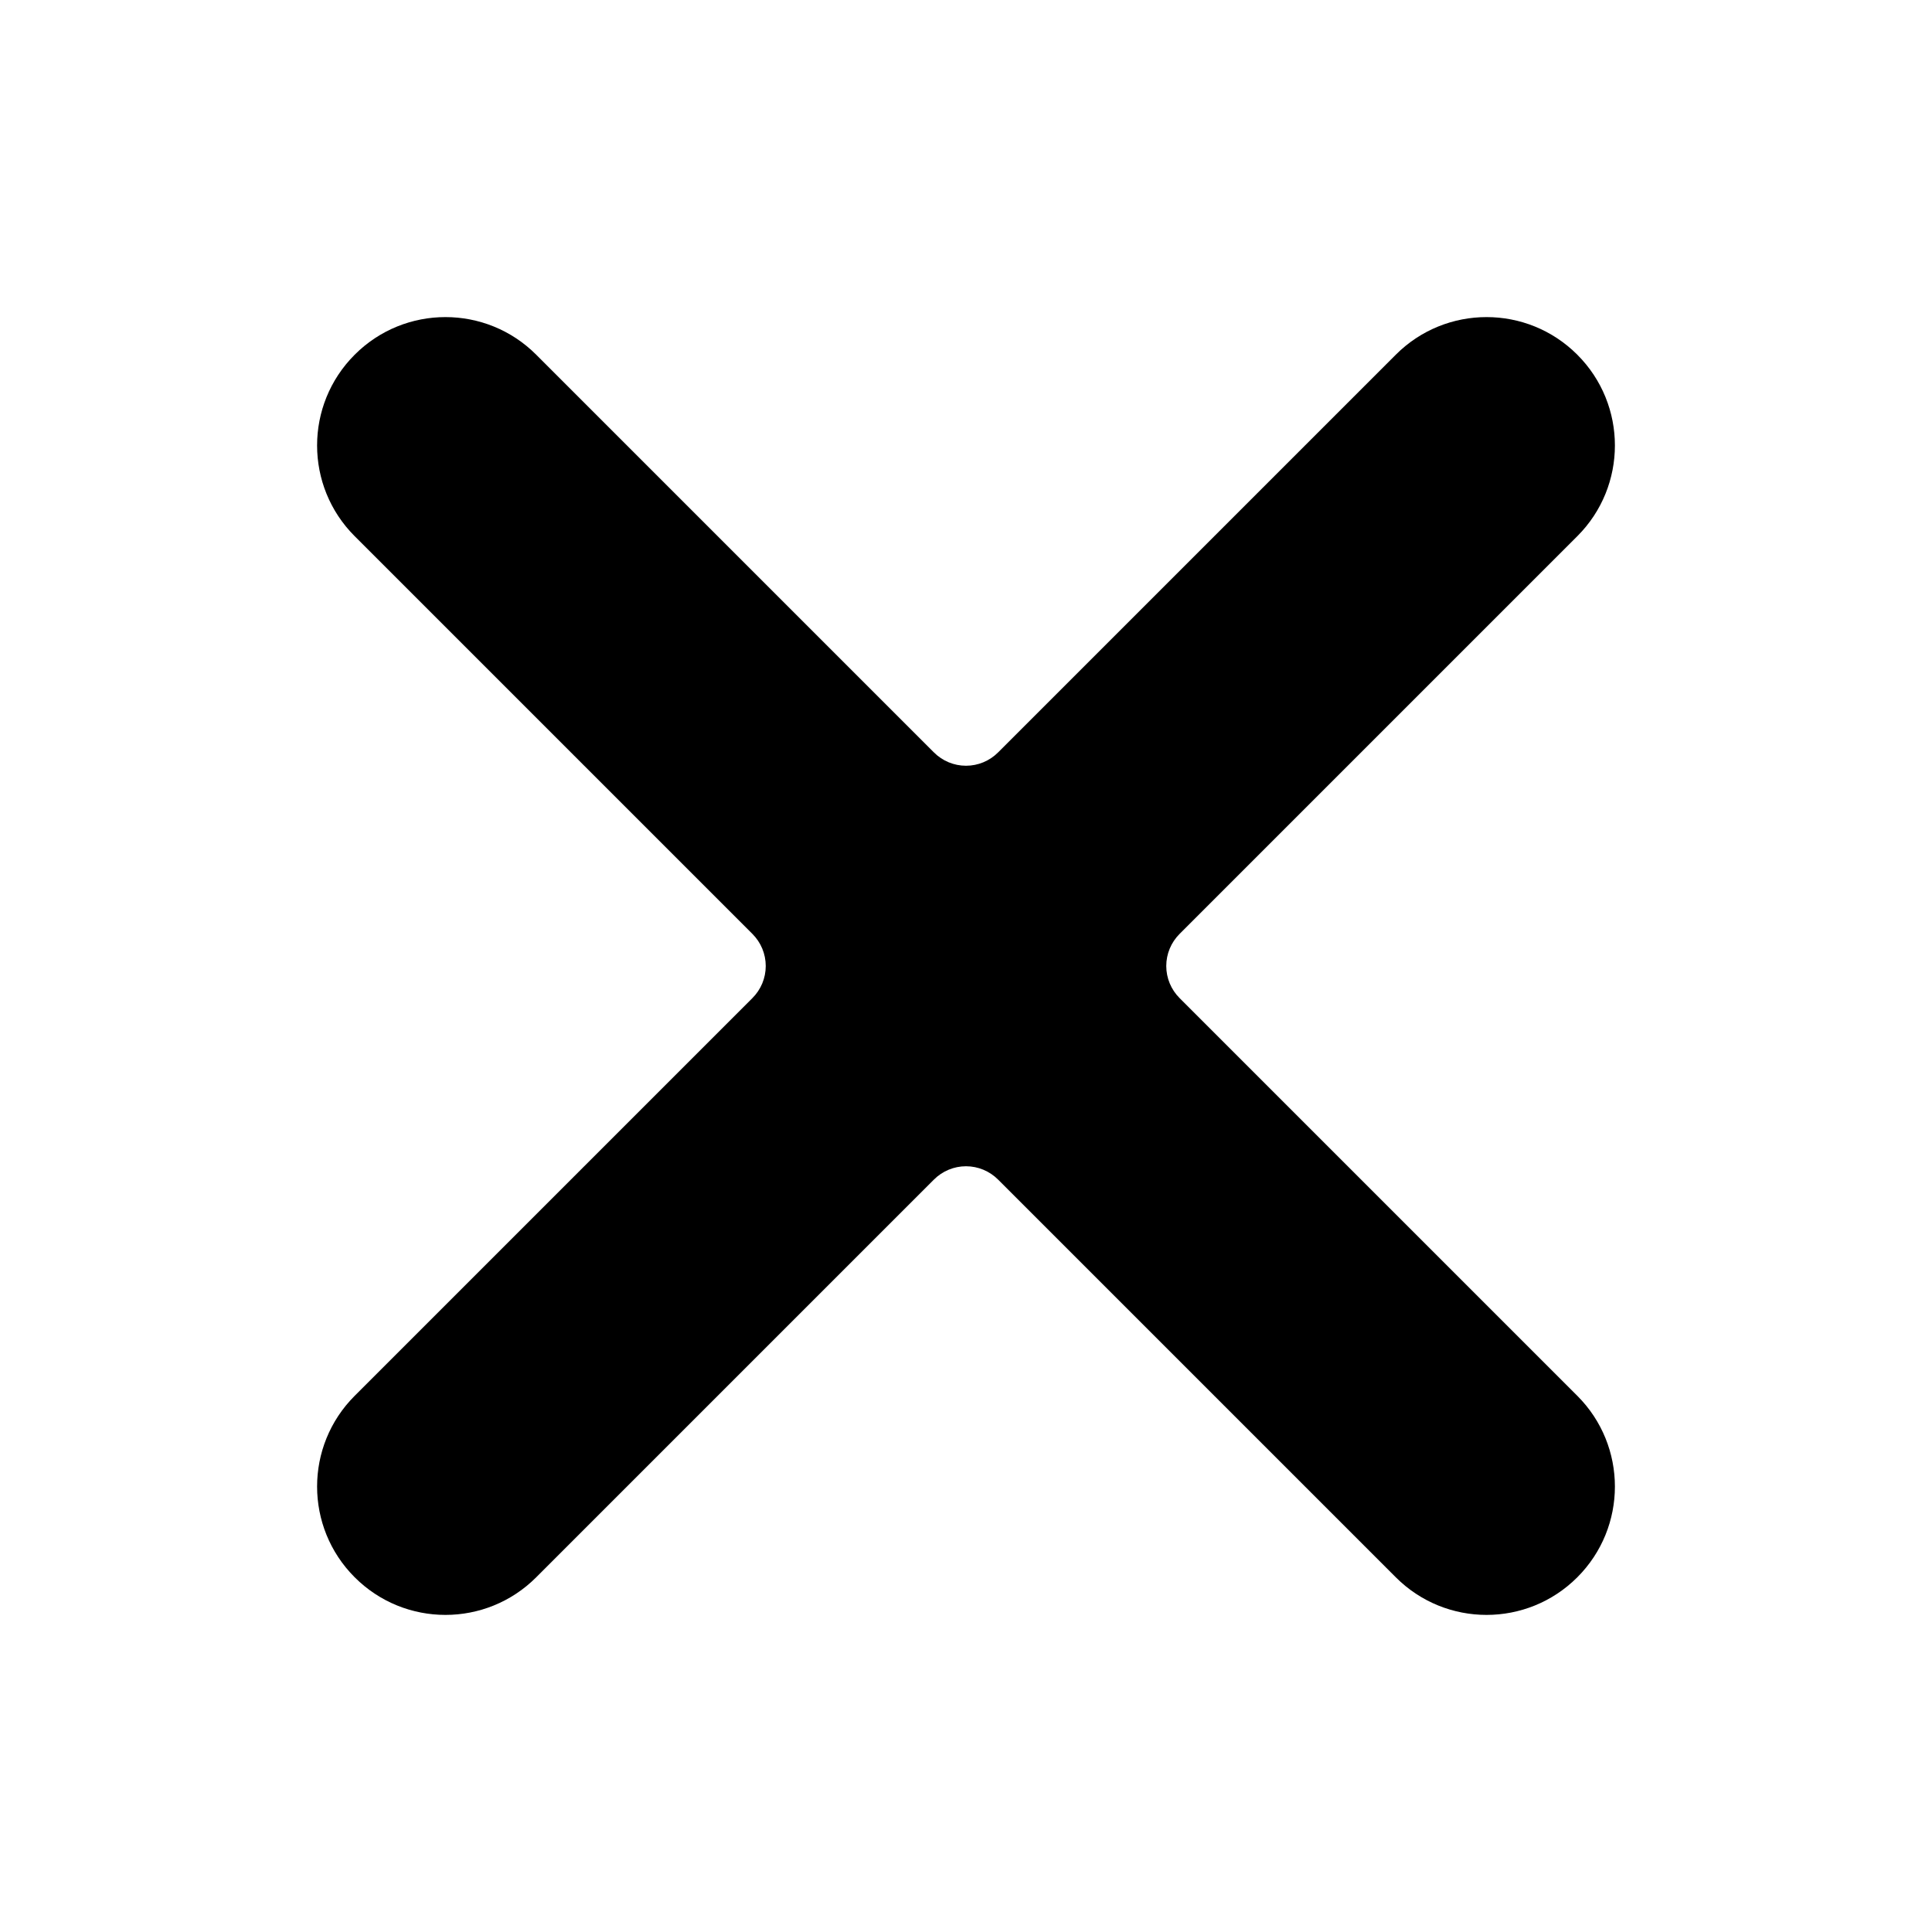
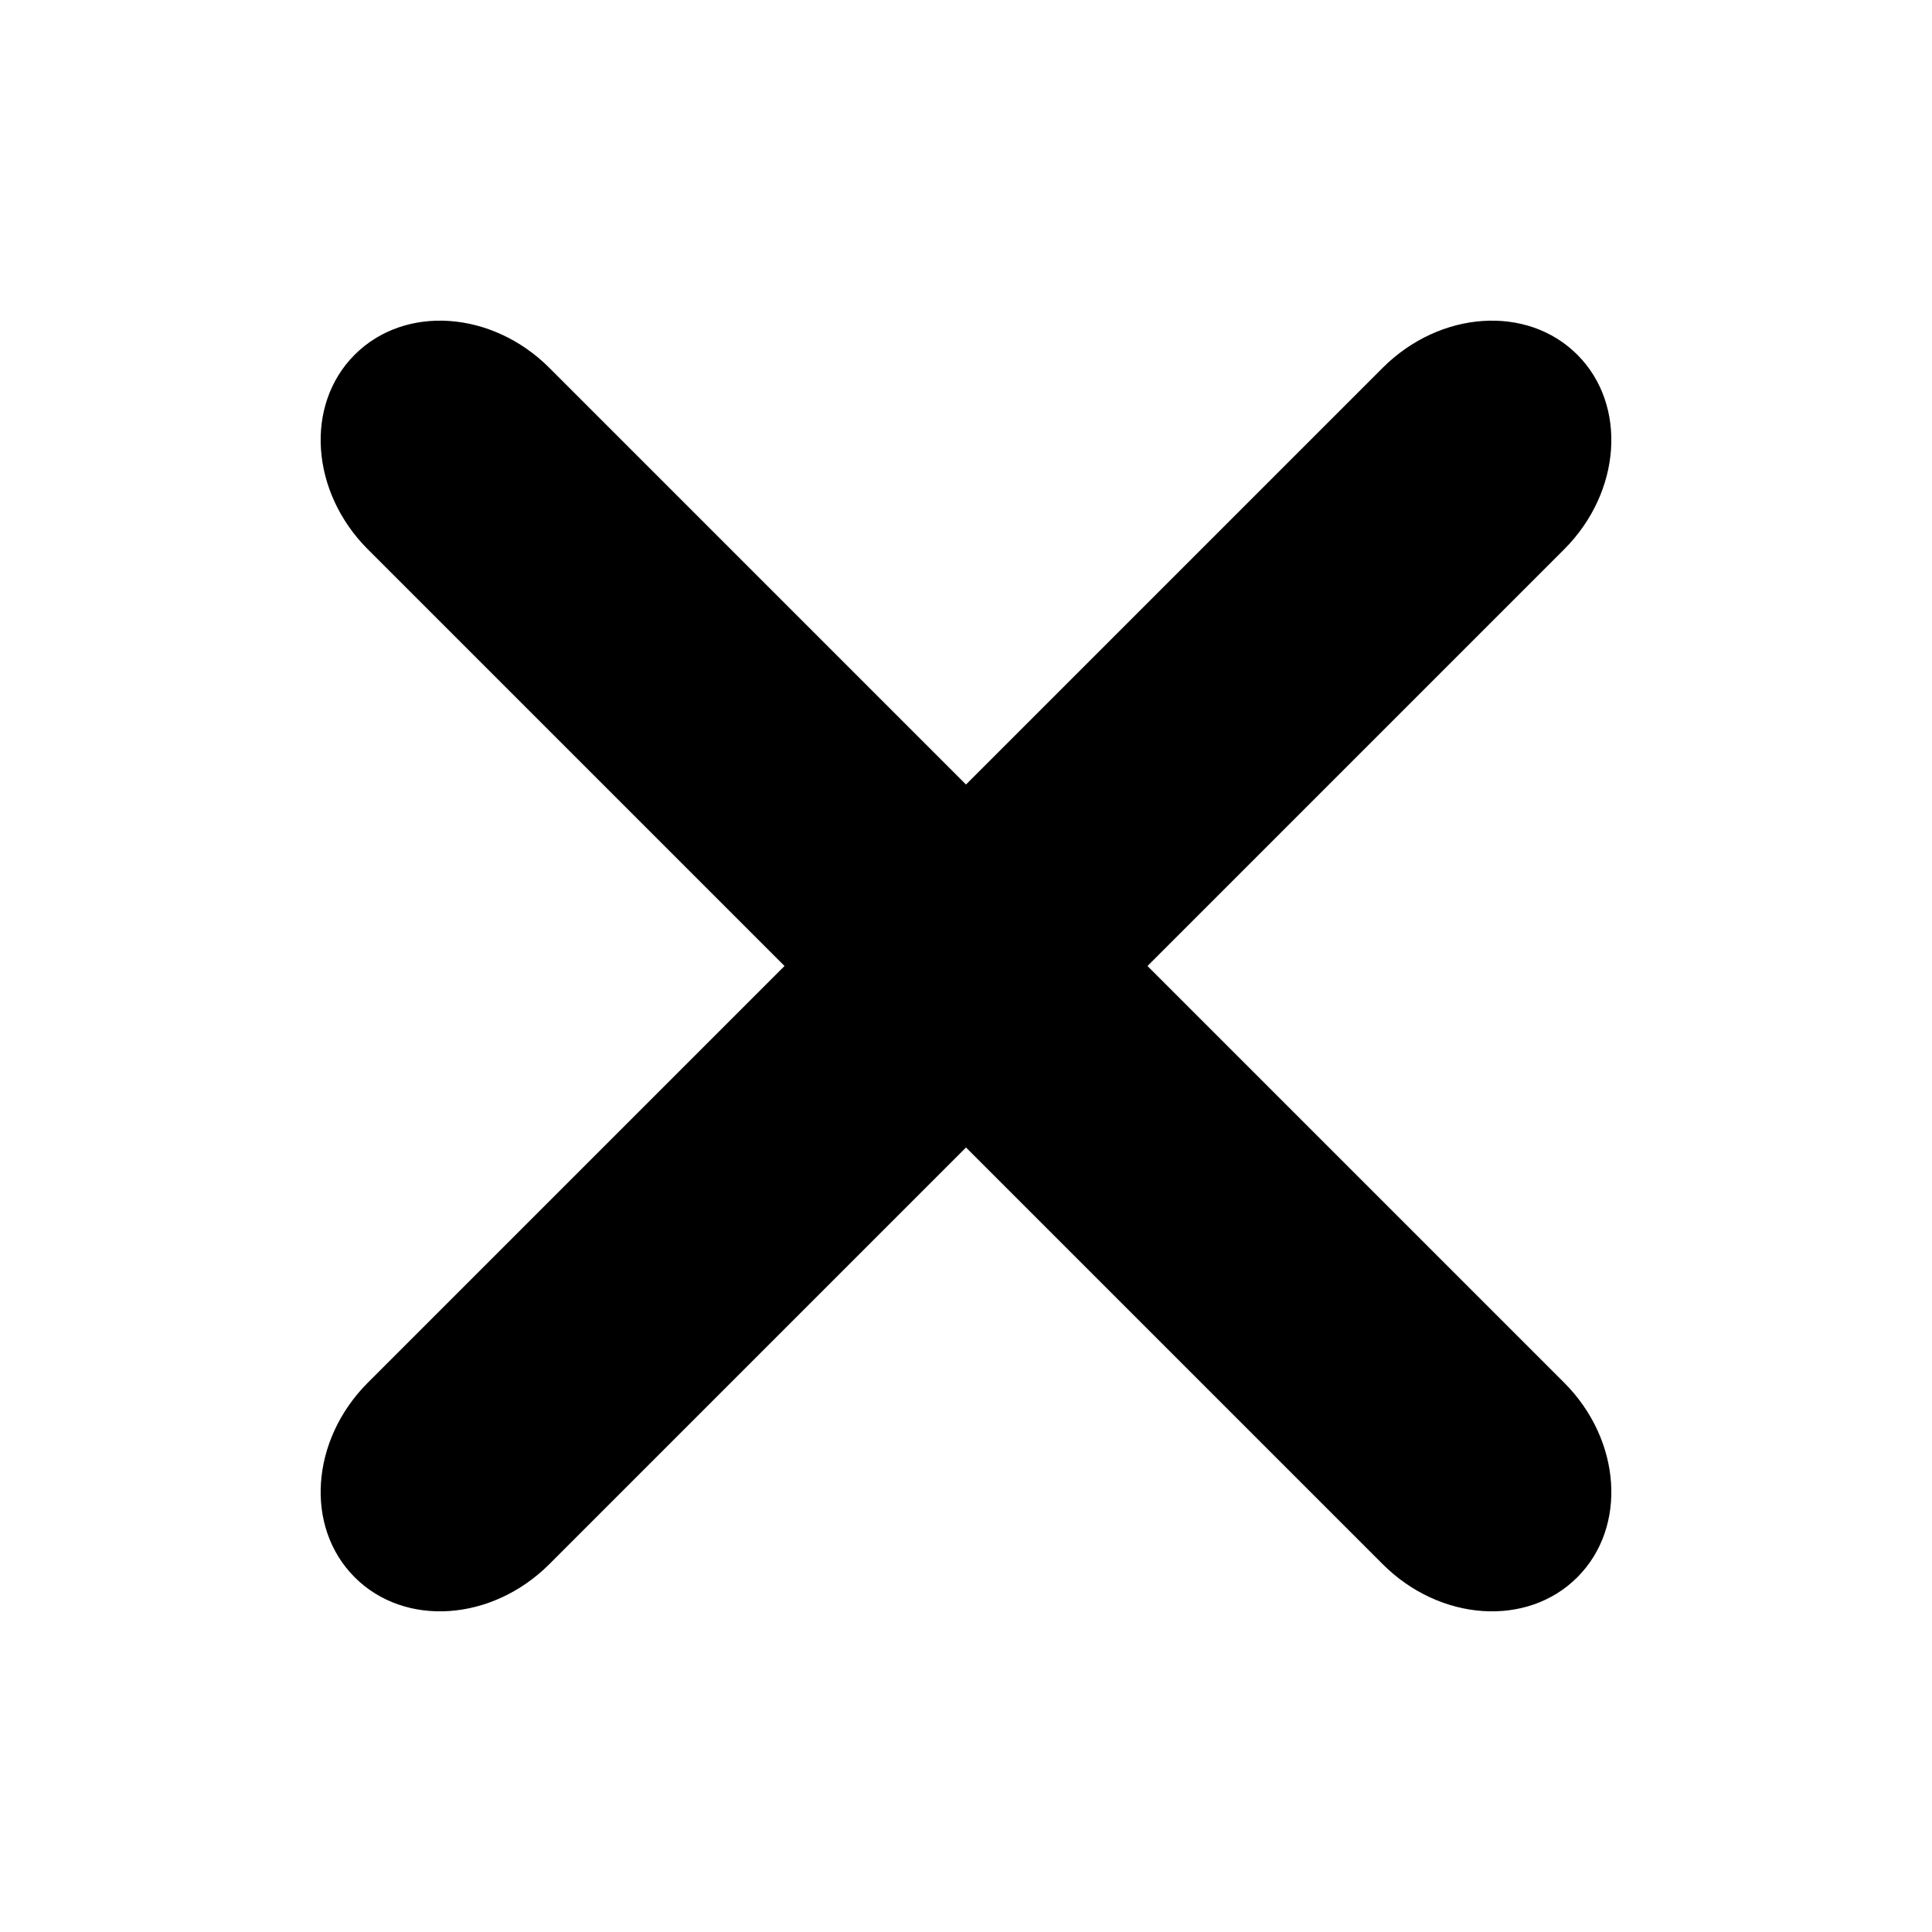
- <svg xmlns="http://www.w3.org/2000/svg" viewBox="0 0 512 512">
-   <path d="M418 94 A34 34 0 0 1 418 142.1L312.6 247.5 A12 12 0 0 0 312.6 264.5L418 369.9 A34 34 0 0 1 418 418L418 418 A34 34 0 0 1 369.9 418L264.5 312.6 A12 12 0 0 0 247.5 312.6L142.1 418 A34 34 0 0 1 94 418L94 418 A34 34 0 0 1 94 369.9L199.4 264.5 A12 12 0 0 0 199.4 247.5L94 142.1 A34 34 0 0 1 94 94L94 94 A34 34 0 0 1 142.1 94L247.5 199.4 A12 12 0 0 0 264.5 199.4L369.9 94 A34 34 0 0 1 418 94Z" />
+ <svg xmlns="http://www.w3.org/2000/svg" id="Livello_1" version="1.1" viewBox="0 0 512 512">
+   <path d="M414.5,366.4c15.2,15.2,16.8,38.3,3.5,51.6s-36.4,11.7-51.6-3.5l-110.4-110.4-110.4,110.4c-15.2,15.2-38.3,16.8-51.6,3.5s-11.7-36.4,3.5-51.6l110.4-110.4-110.4-110.4c-15.2-15.2-16.8-38.3-3.5-51.6s36.4-11.7,51.6,3.5l110.4,110.4,110.4-110.4c15.2-15.2,38.3-16.8,51.6-3.5s11.7,36.4-3.5,51.6l-110.4,110.4,110.4,110.4Z" />
</svg>
